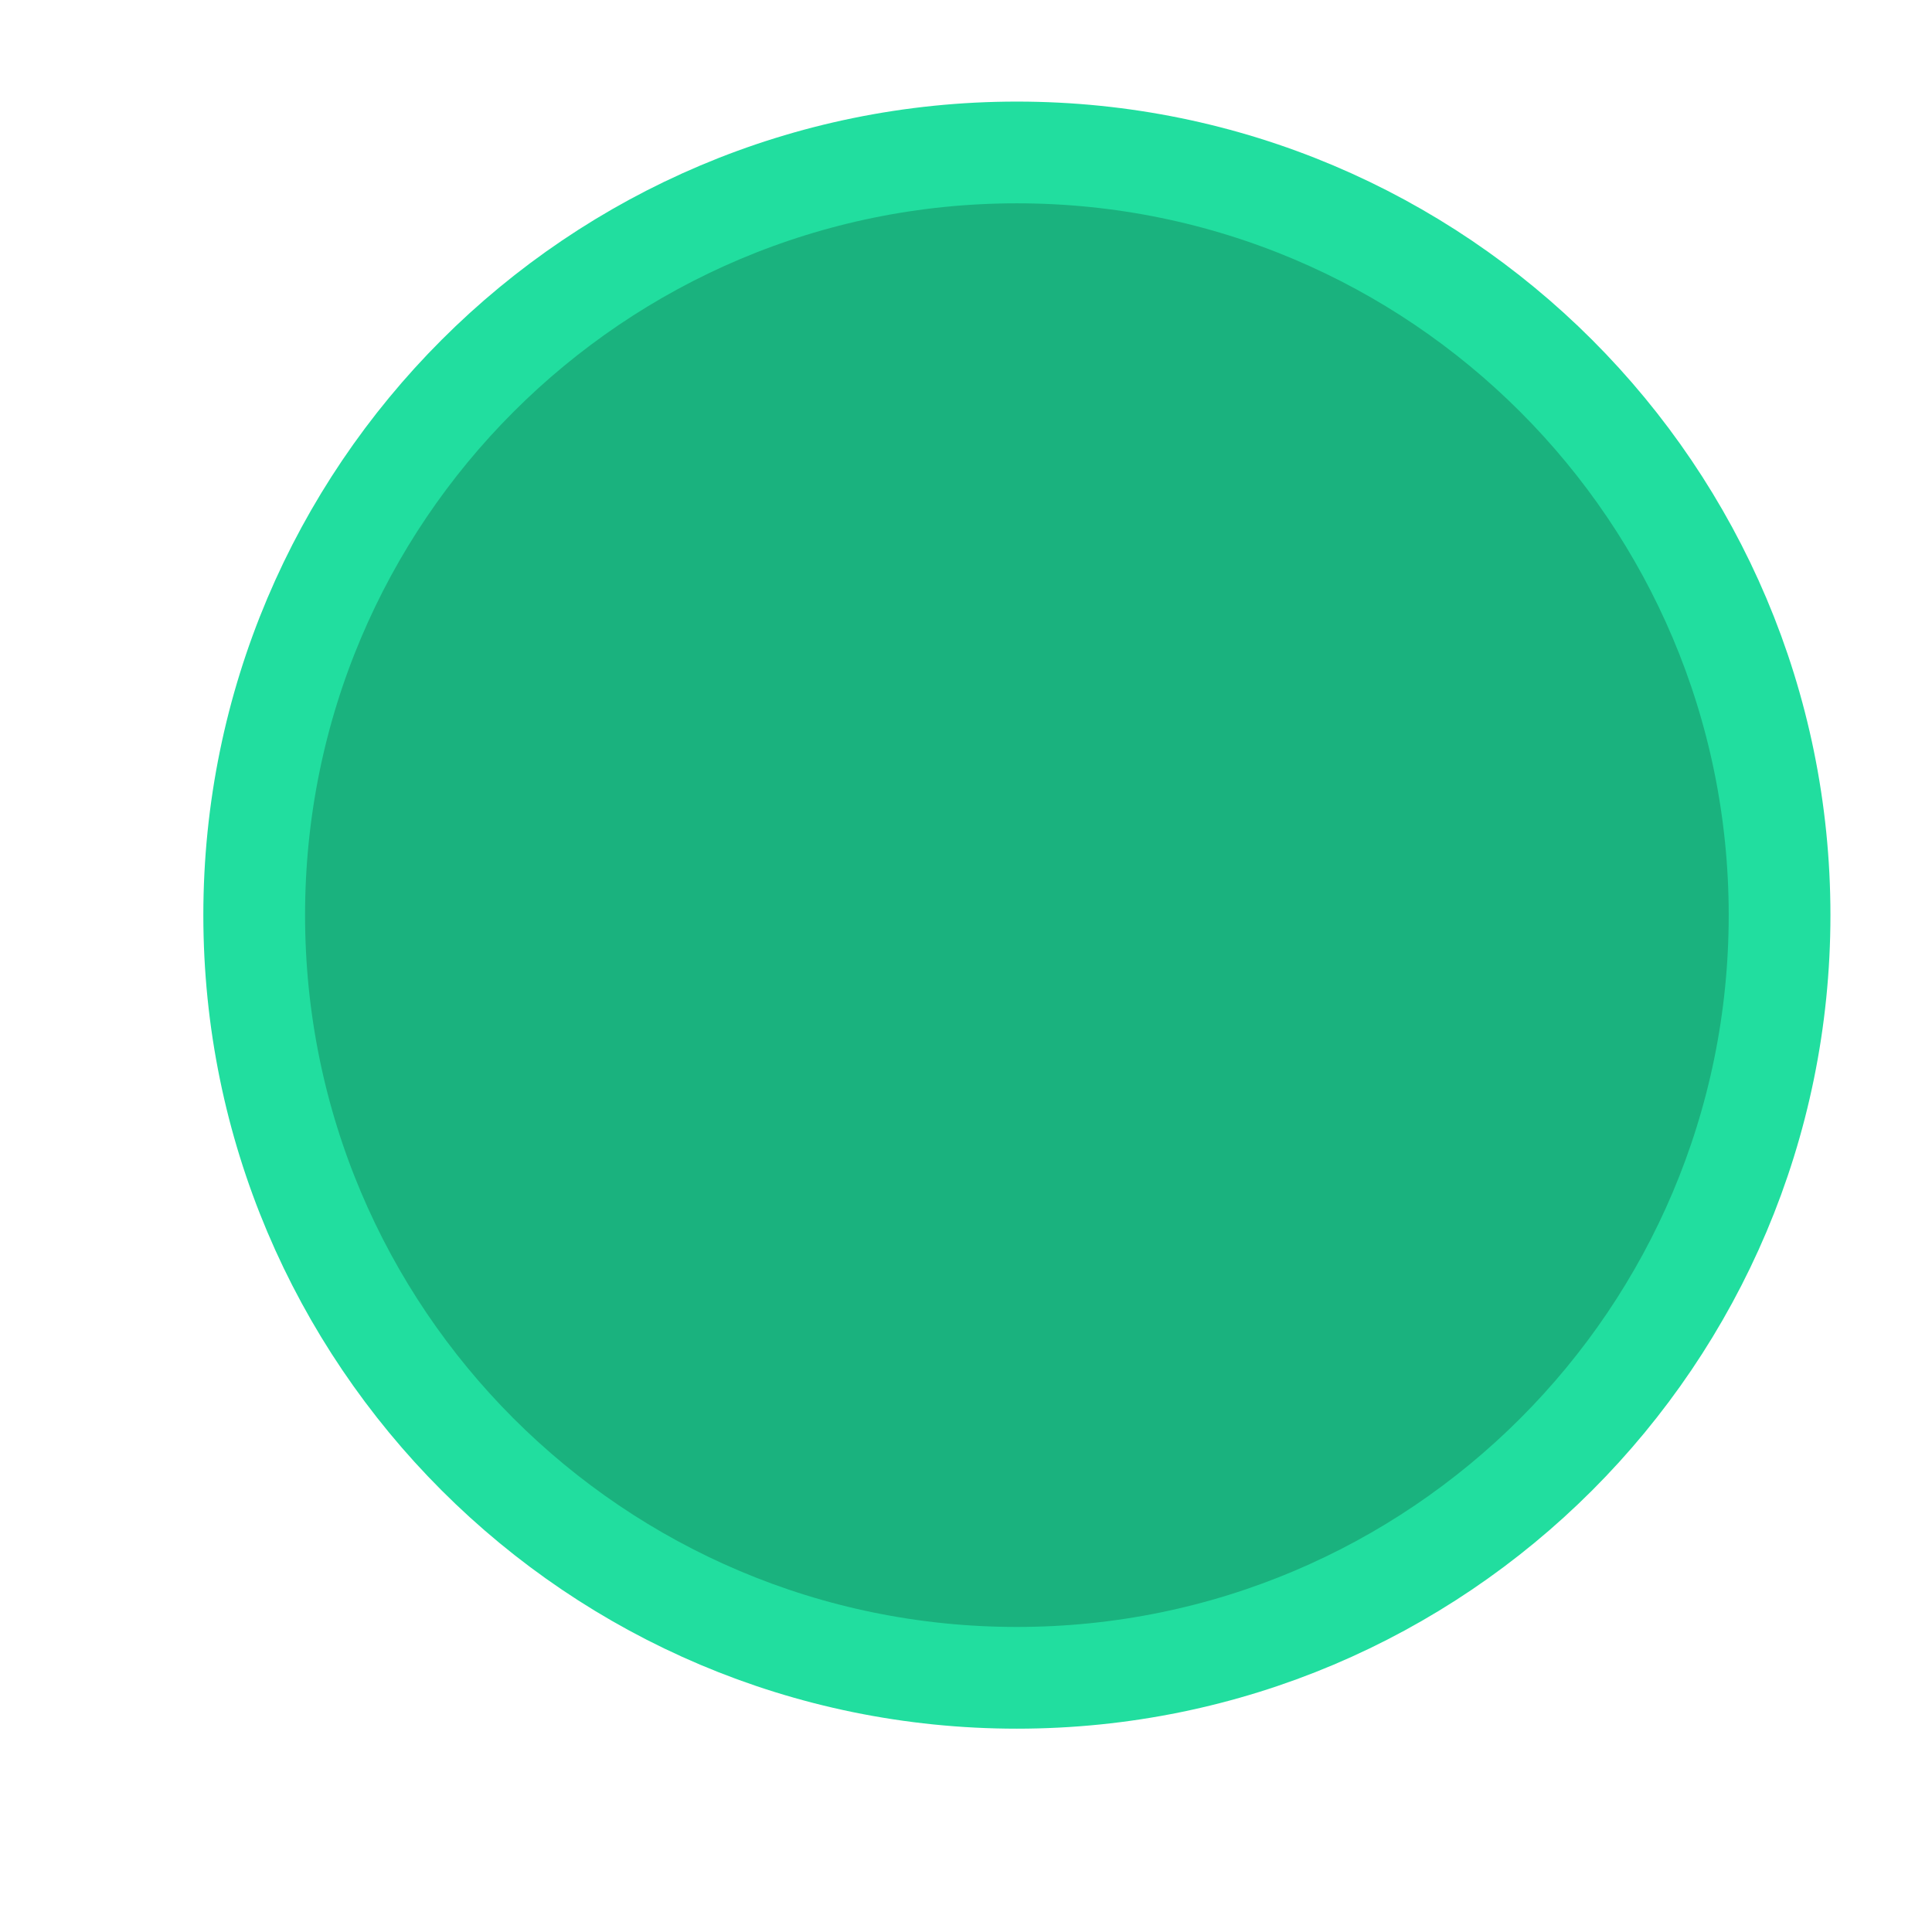
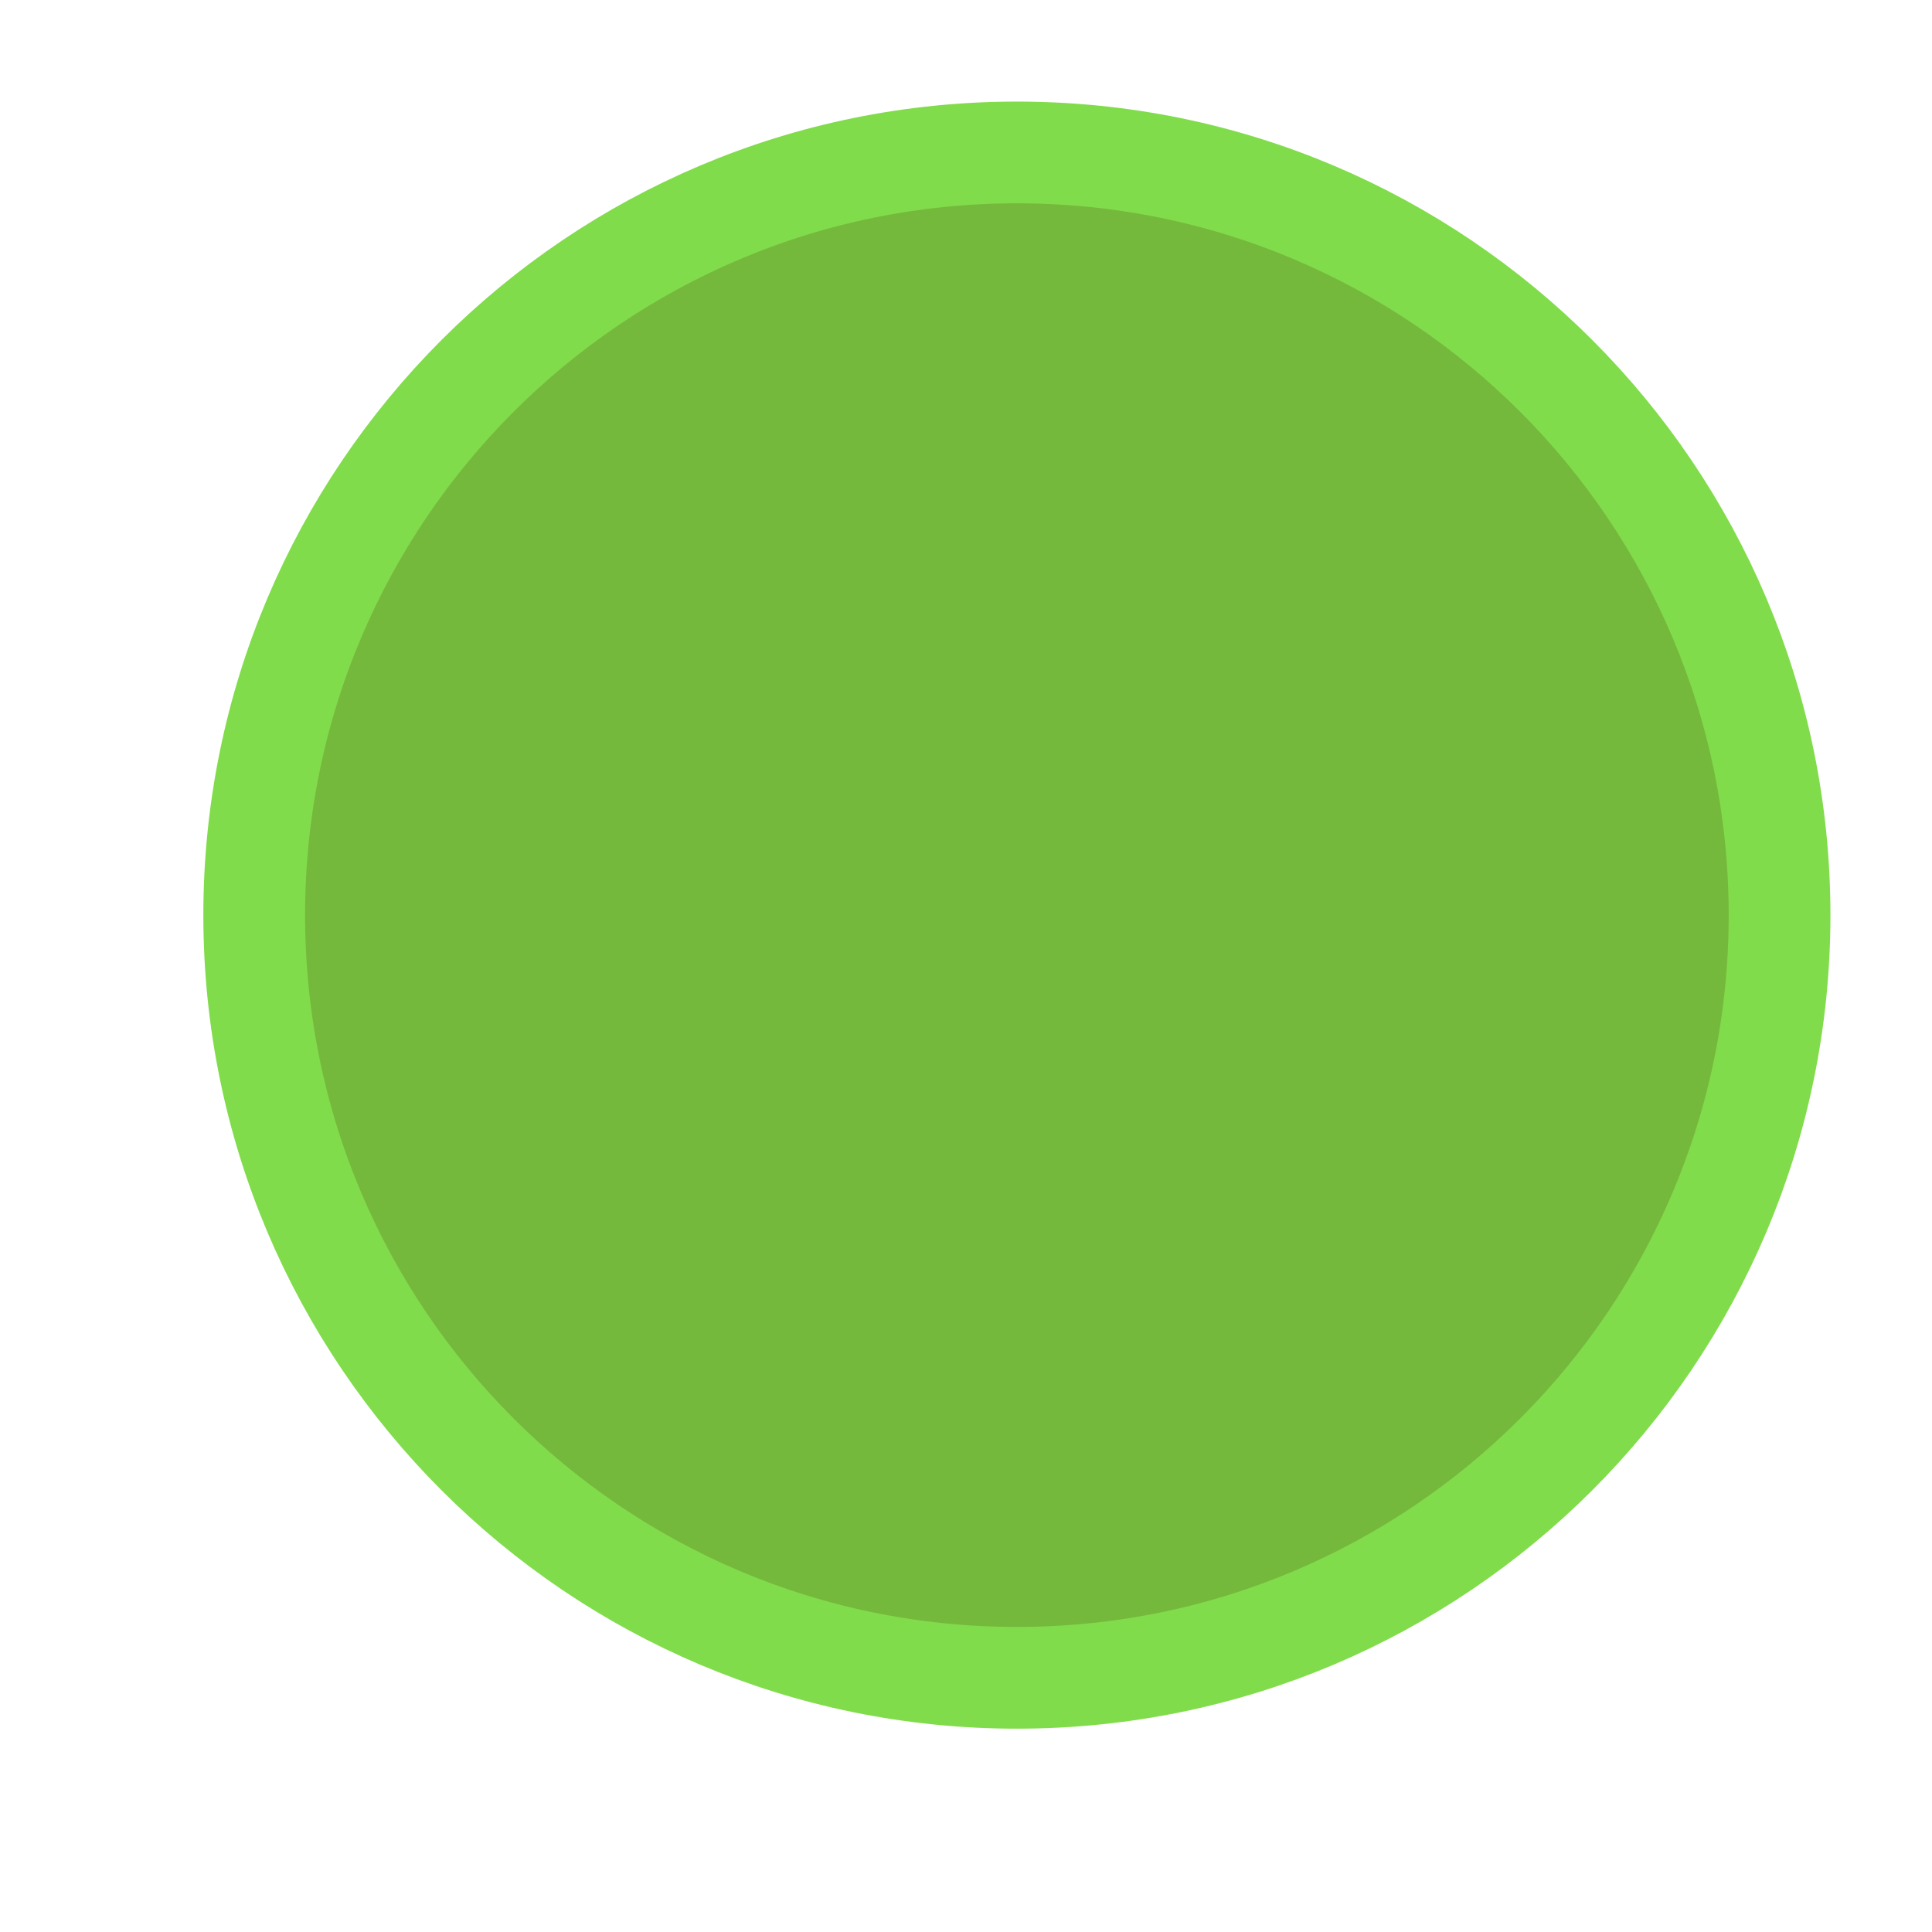
<svg xmlns="http://www.w3.org/2000/svg" id="svg8" version="1.1" viewBox="0 0 5.027 5.027" height="19" width="19">
  <defs id="defs2" />
  <g transform="matrix(0.7519789,0,0,0.7519789,0.7885142,-219.0992)" id="layer1">
-     <circle r="2.639" cy="294.53" cx="2.47" id="path815" style="opacity:1;fill:#1ab27e;fill-opacity:1;stroke:#21de9f;stroke-width:0.352;stroke-linecap:round;stroke-linejoin:miter;stroke-miterlimit:4;stroke-dasharray:none;stroke-opacity:1;paint-order:markers fill stroke" />
+     <circle r="2.639" cy="294.53" cx="2.47" id="path815" style="opacity:1;fill:#75b93c;fill-opacity:1;stroke:#81dc4b;stroke-width:0.352;stroke-linecap:round;stroke-linejoin:miter;stroke-miterlimit:4;stroke-dasharray:none;stroke-opacity:1;paint-order:markers fill stroke" />
  </g>
</svg>
